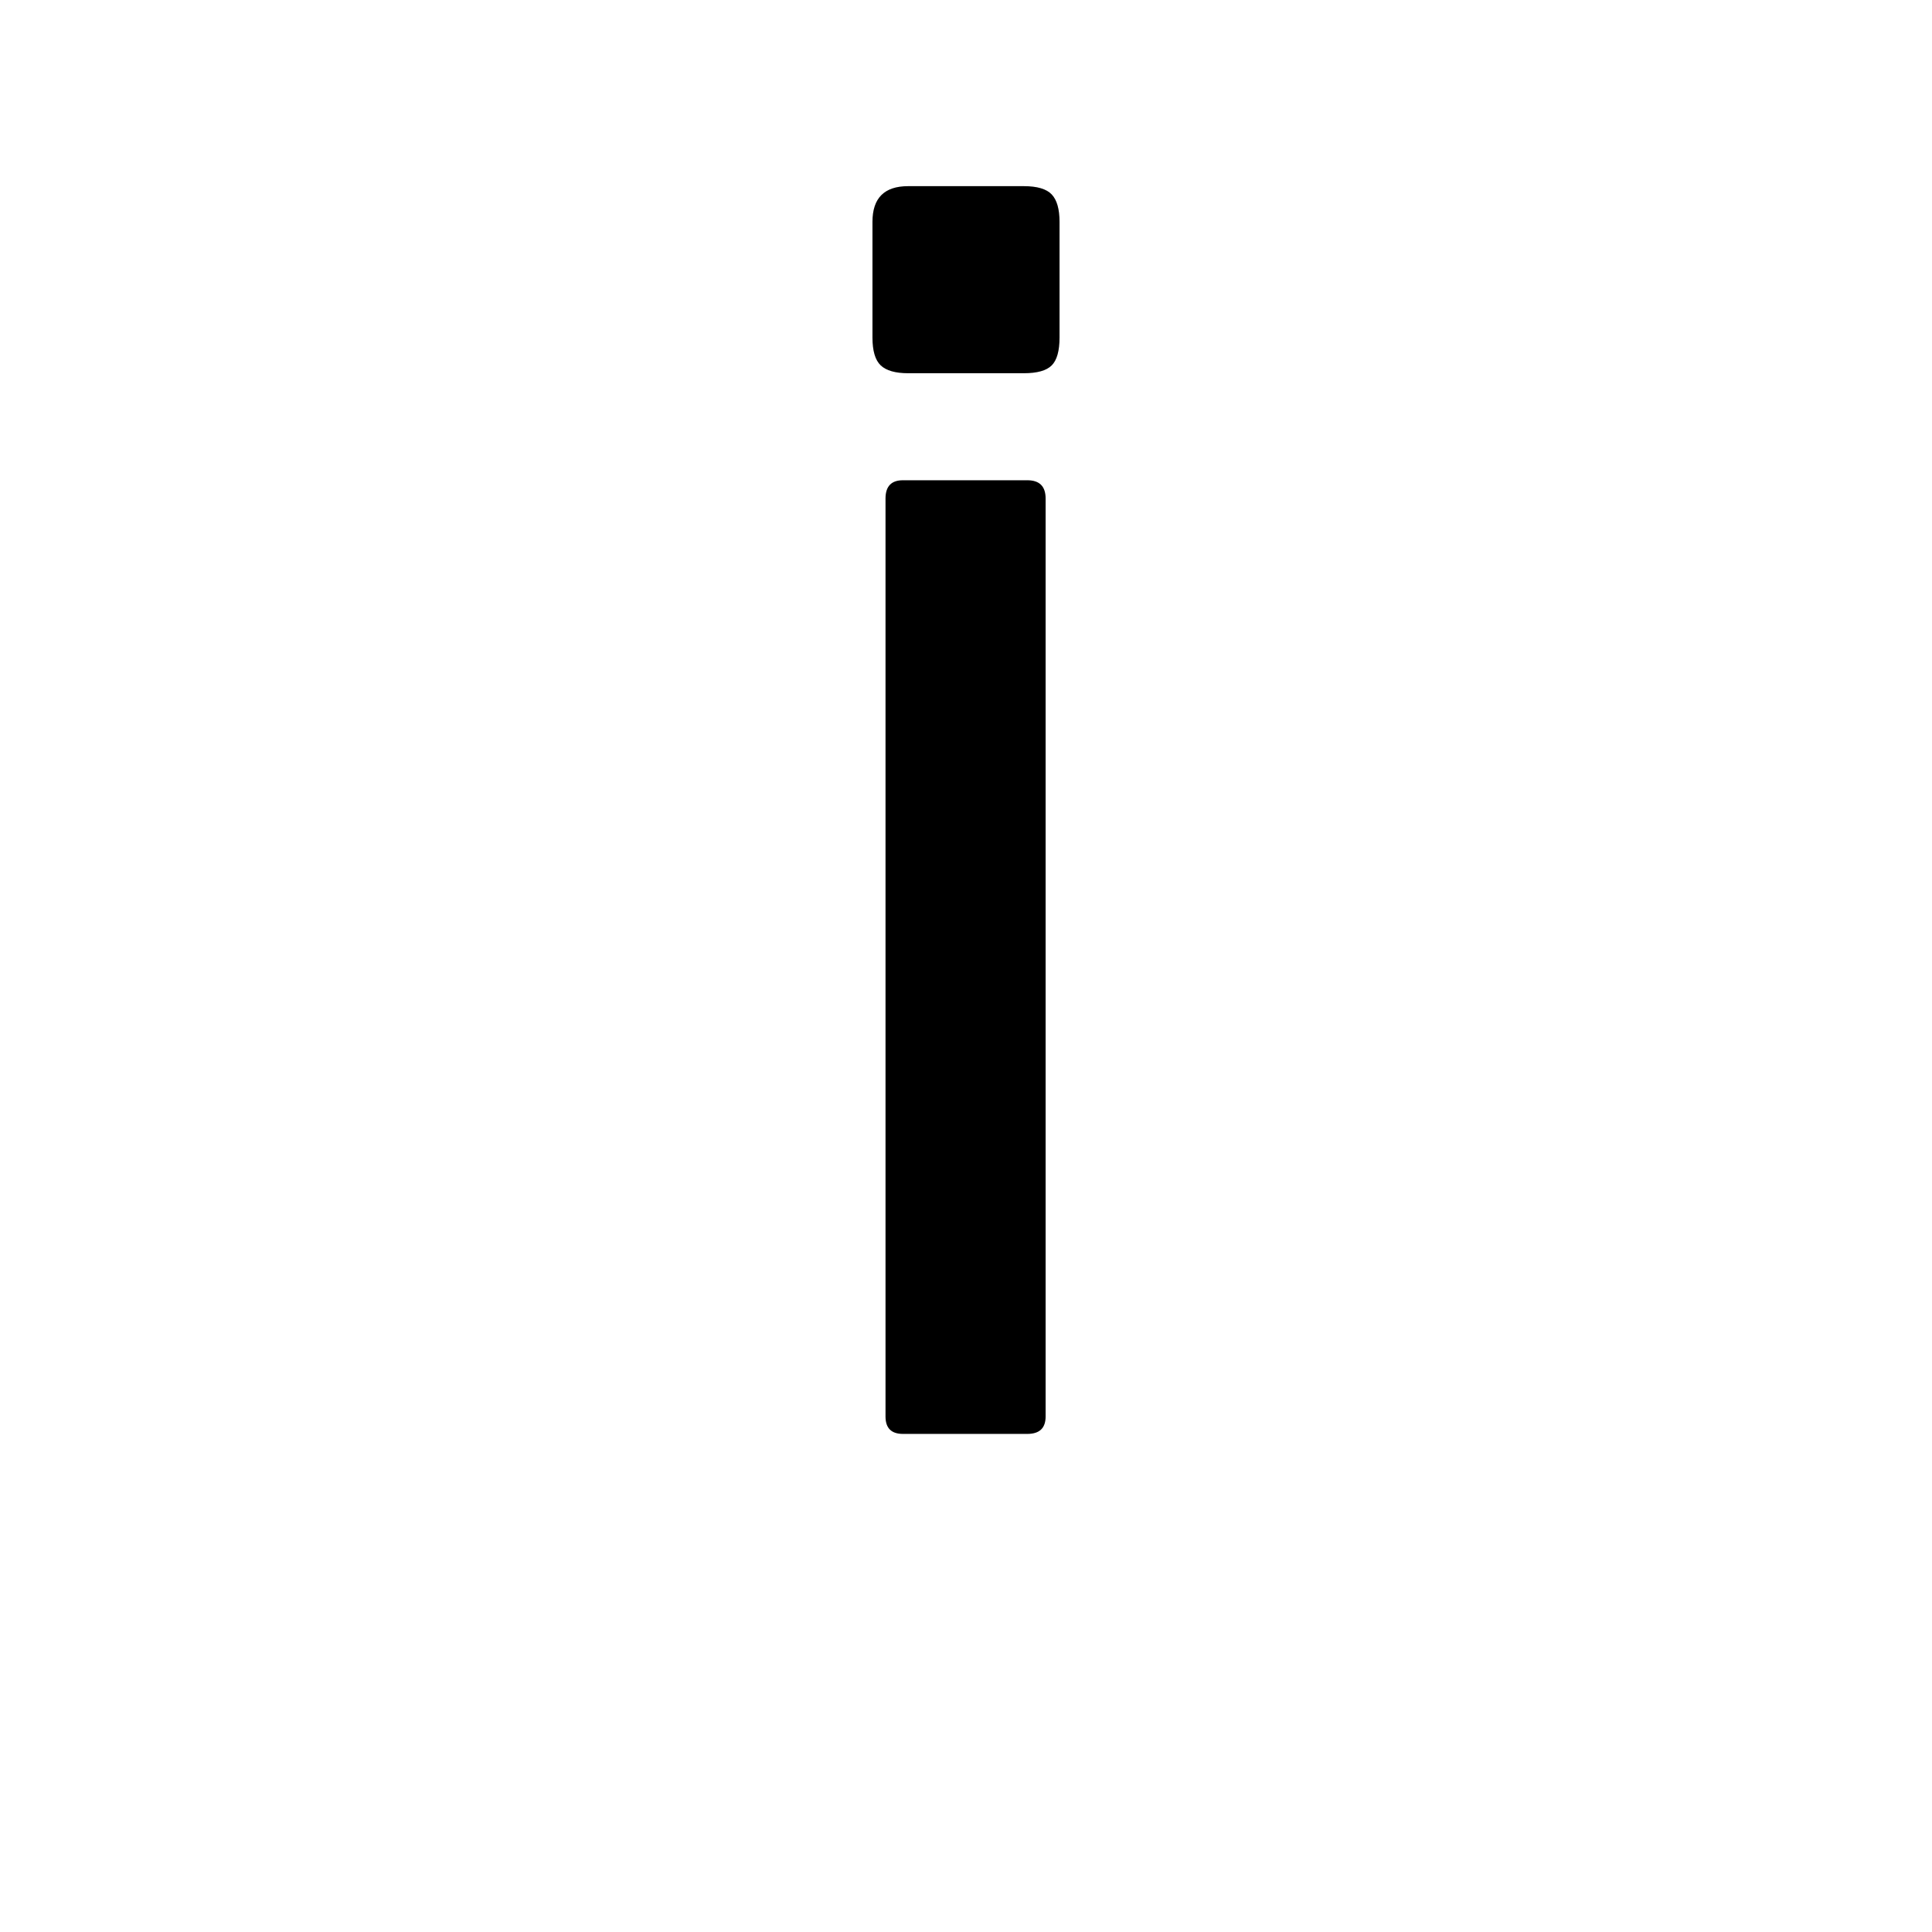
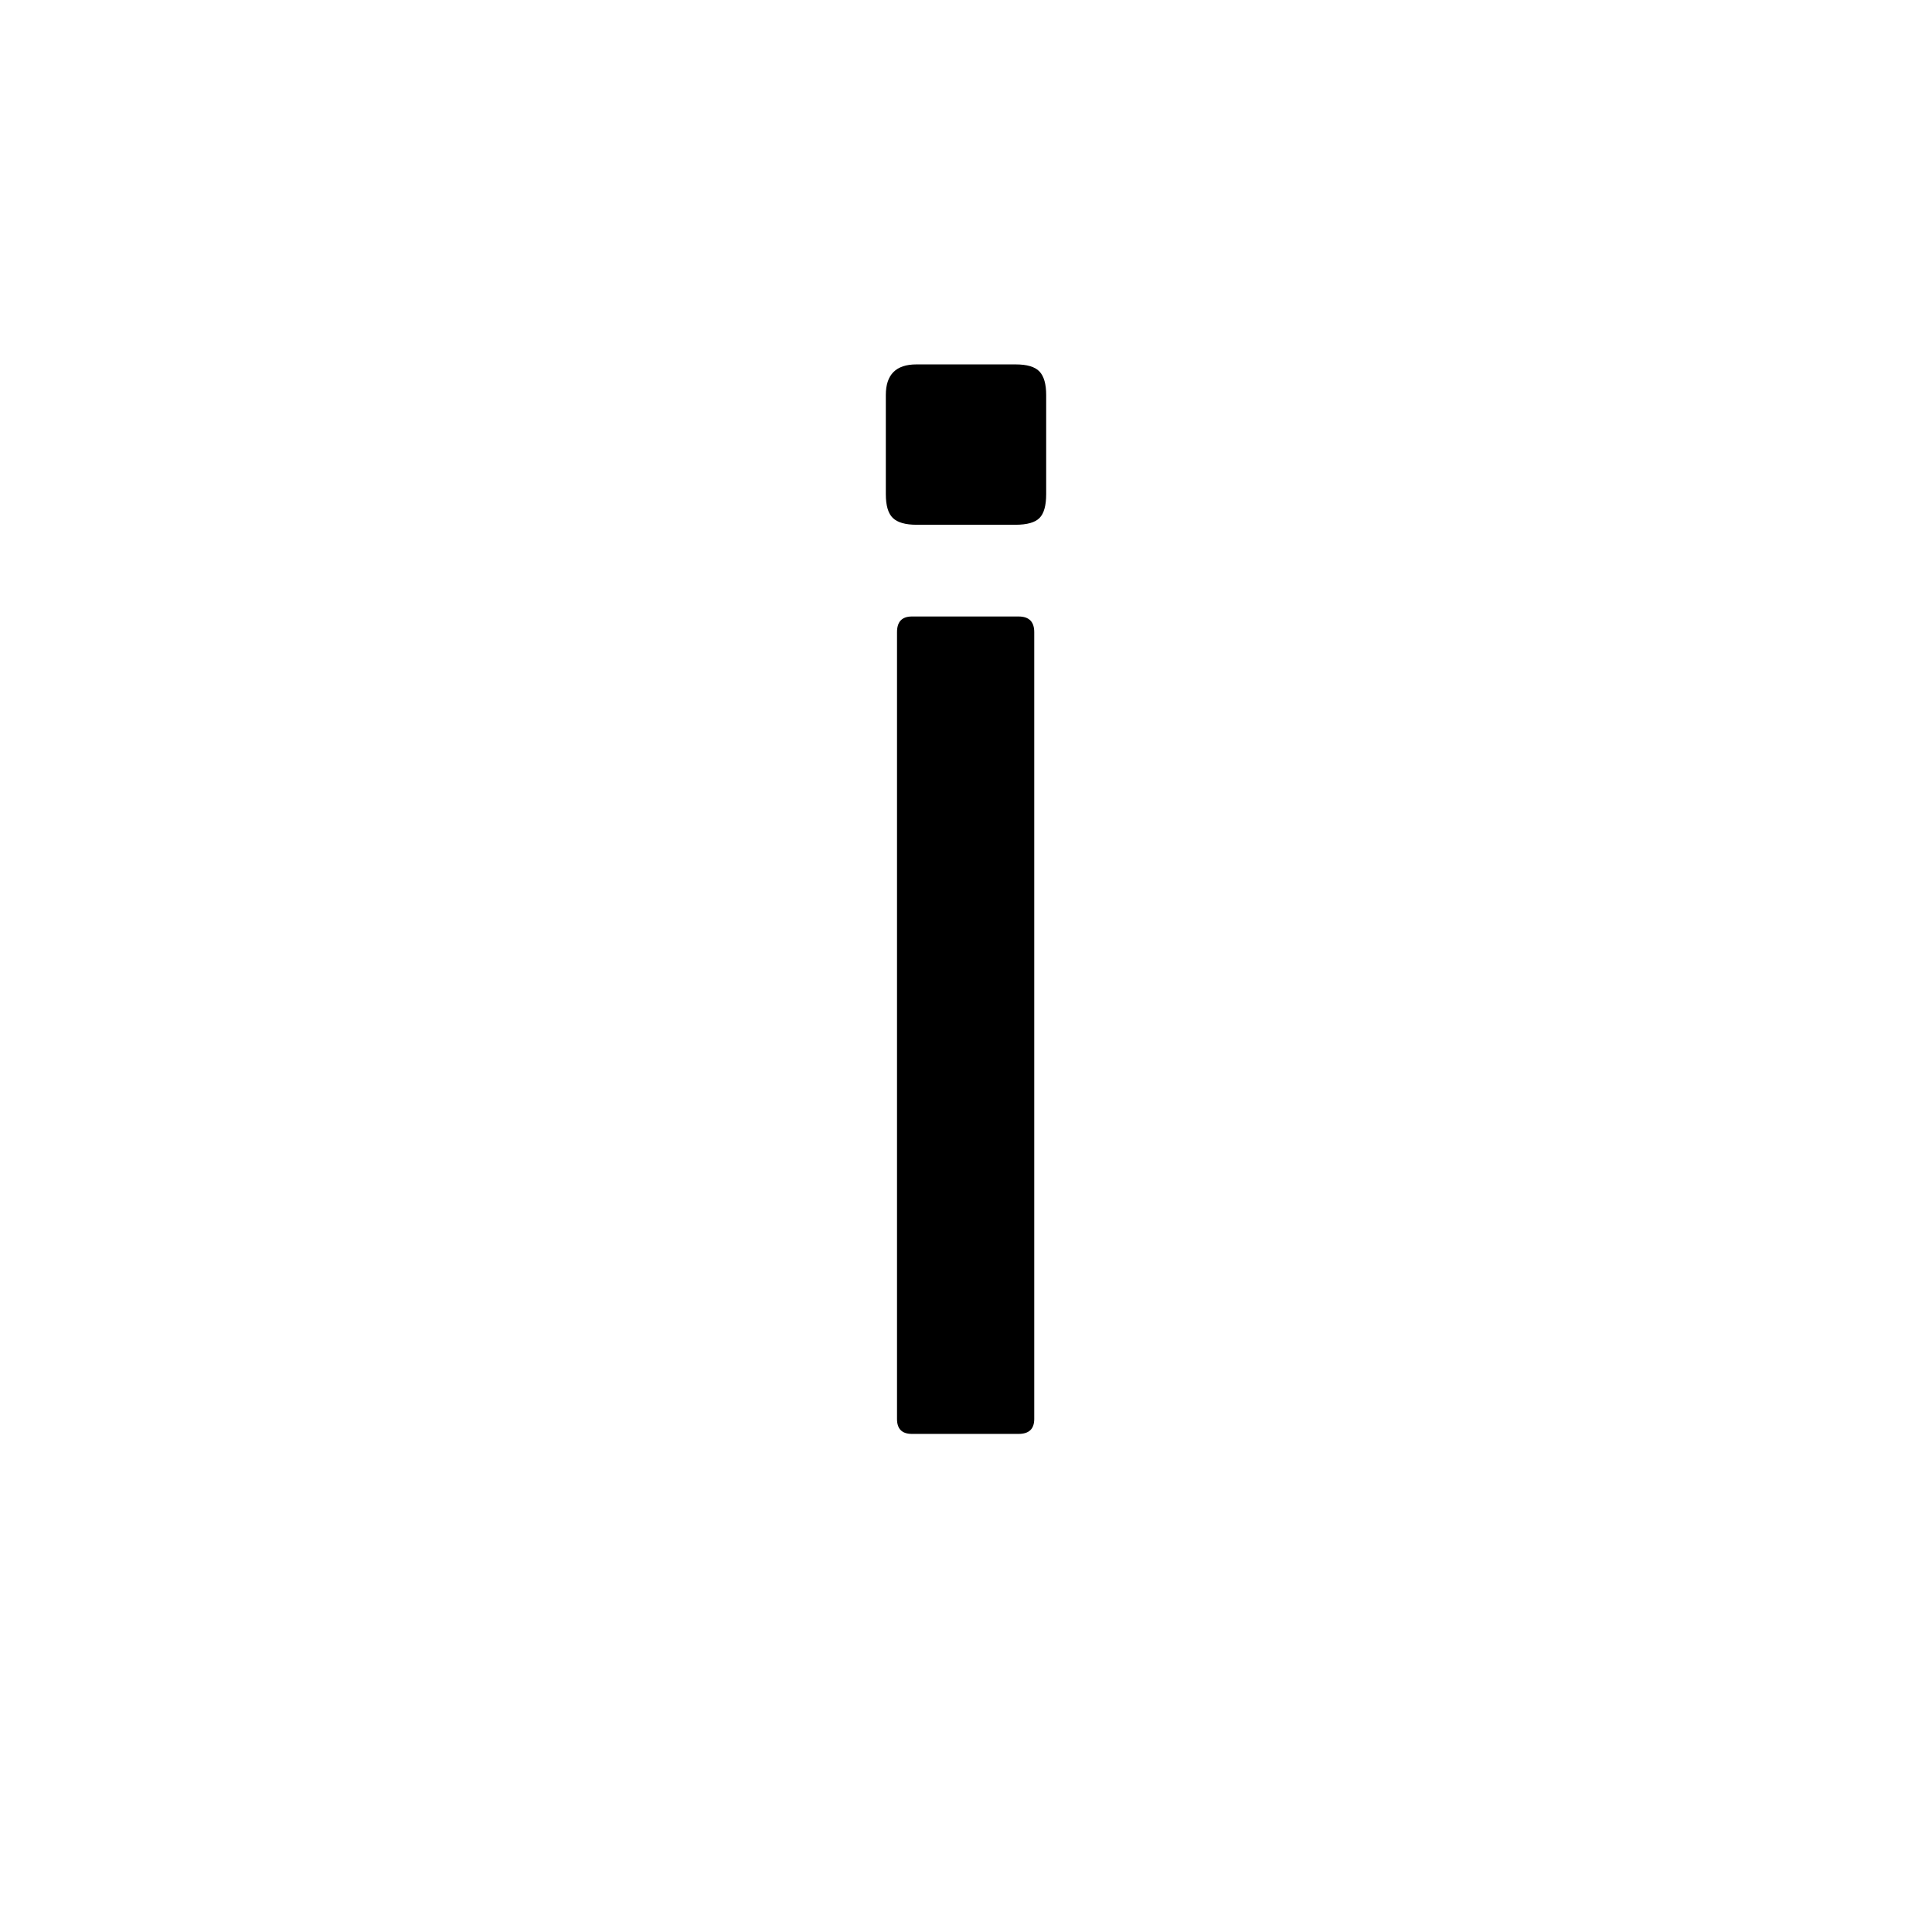
<svg xmlns="http://www.w3.org/2000/svg" height="512" width="512">
  <style>
path { fill: black; fill-rule: nonzero; }
</style>
-   <g transform="translate(8 8) scale(0.2305904) translate(784 1613.25) scale(1 -1)">
+   <g transform="translate(8 8) scale(0.1976489) translate(963.25 1882.125) scale(1 -1)">
    <path d="M184,1393 q0,41,41,41 l133,0 q23,0,32,-9.5 q9,-9.5,9,-31.5 l0,-133 q0,-23,-9,-32 q-9,-9,-32,-9 l-133,0 q-22,0,-31.5,9 q-9.5,9,-9.5,32 l0,133 z M199,20 l0,1055 q0,21,20,21 l143,0 q21,0,21,-21 l0,-1055 q0,-20,-21,-20 l-143,0 q-20,0,-20,20 z" />
  </g>
</svg>
